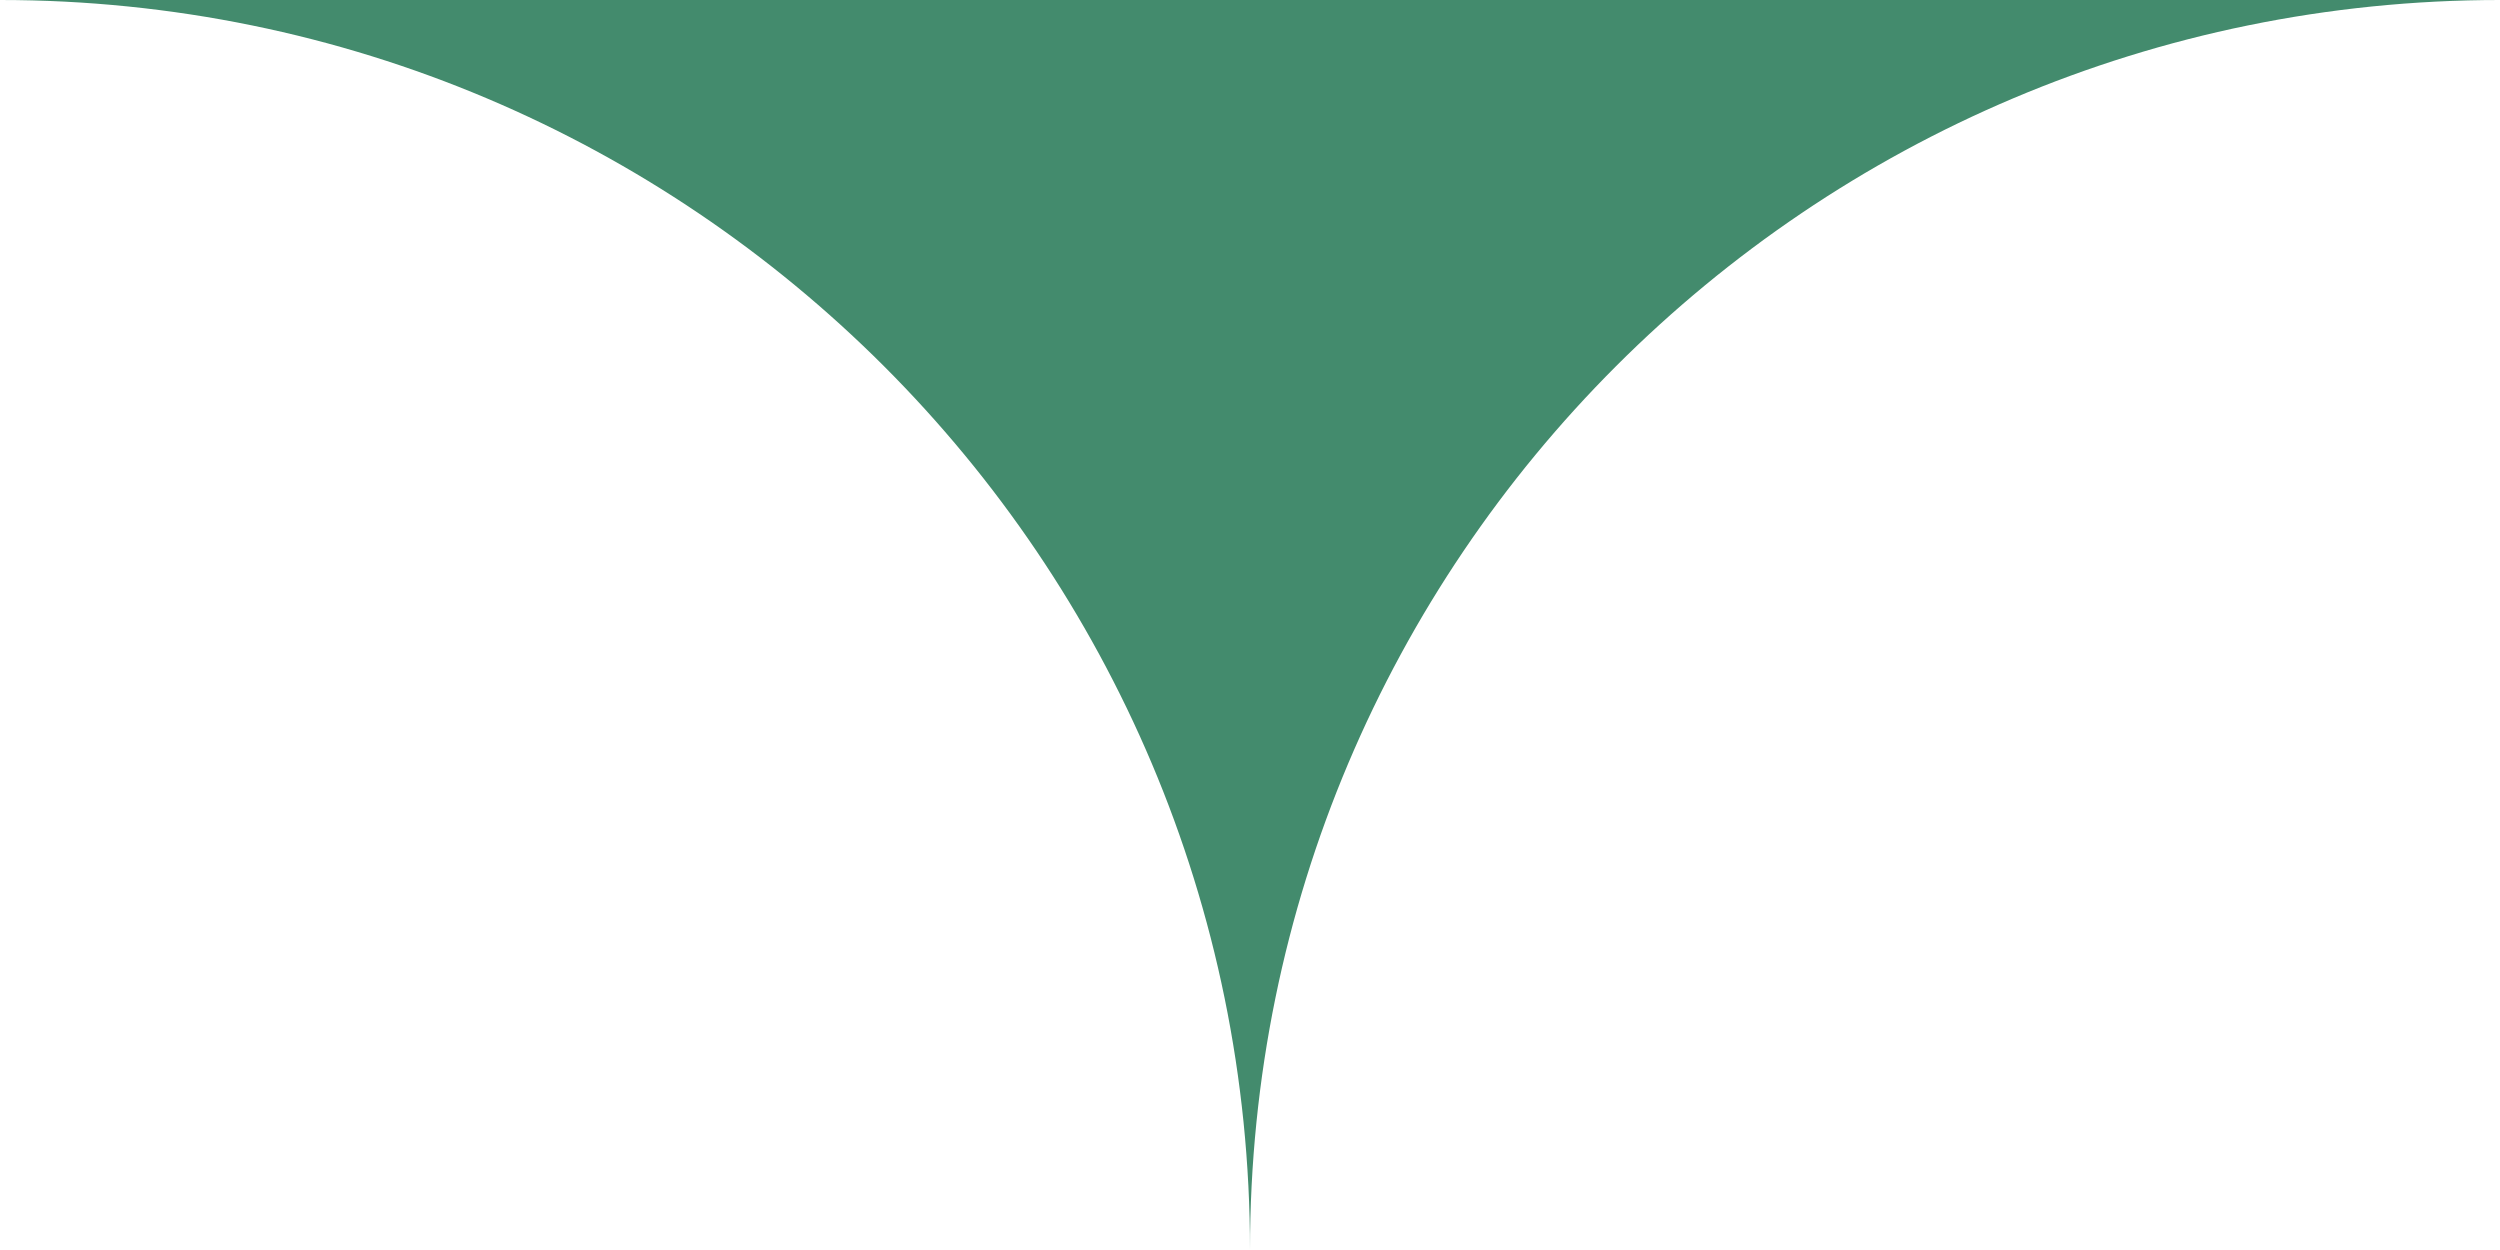
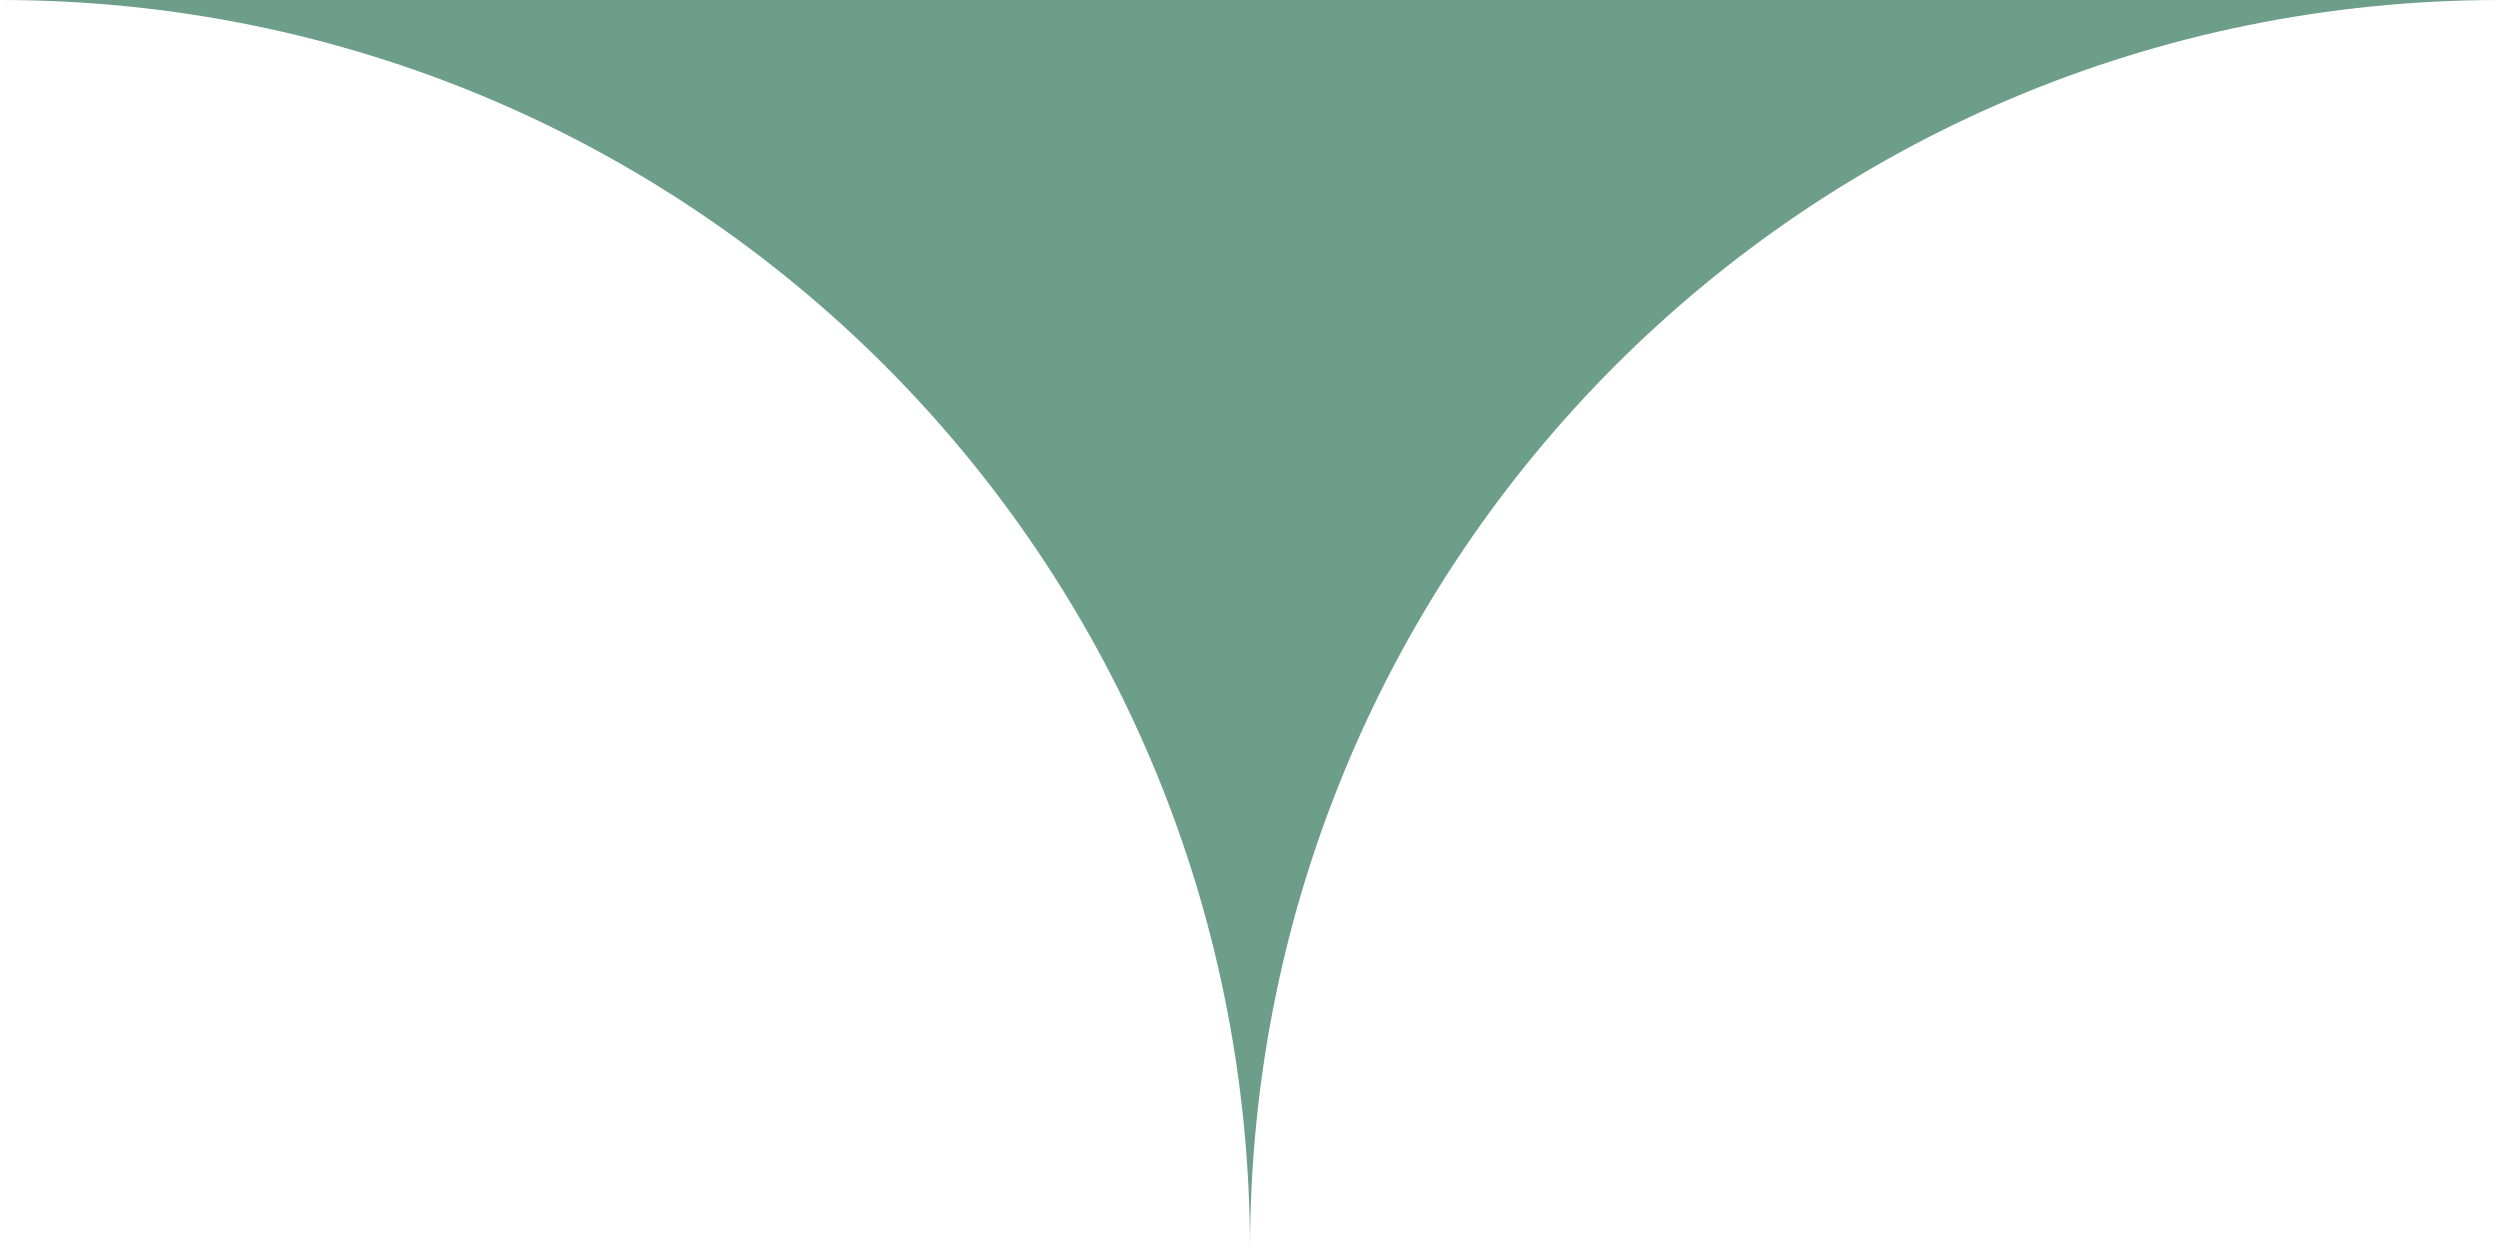
<svg xmlns="http://www.w3.org/2000/svg" version="1.1" id="f9d0d462-f728-476b-90bf-6e009de7379c" x="0px" y="0px" viewBox="0 0 52 26" style="enable-background:new 0 0 52 26;" xml:space="preserve">
  <style type="text/css">
- 	.st0{fill:#438B6D;}
+ 	.st0{fill:#6C9E89;}
</style>
-   <path class="st0" d="M0,0c14.36,0,26,11.64,26,26C26,11.64,37.64,0,52,0H0z" />
+   <path class="st0" d="M0,0c14.4,0,26,11.6,26,26C26,11.6,37.6,0,52,0H0z" />
</svg>
